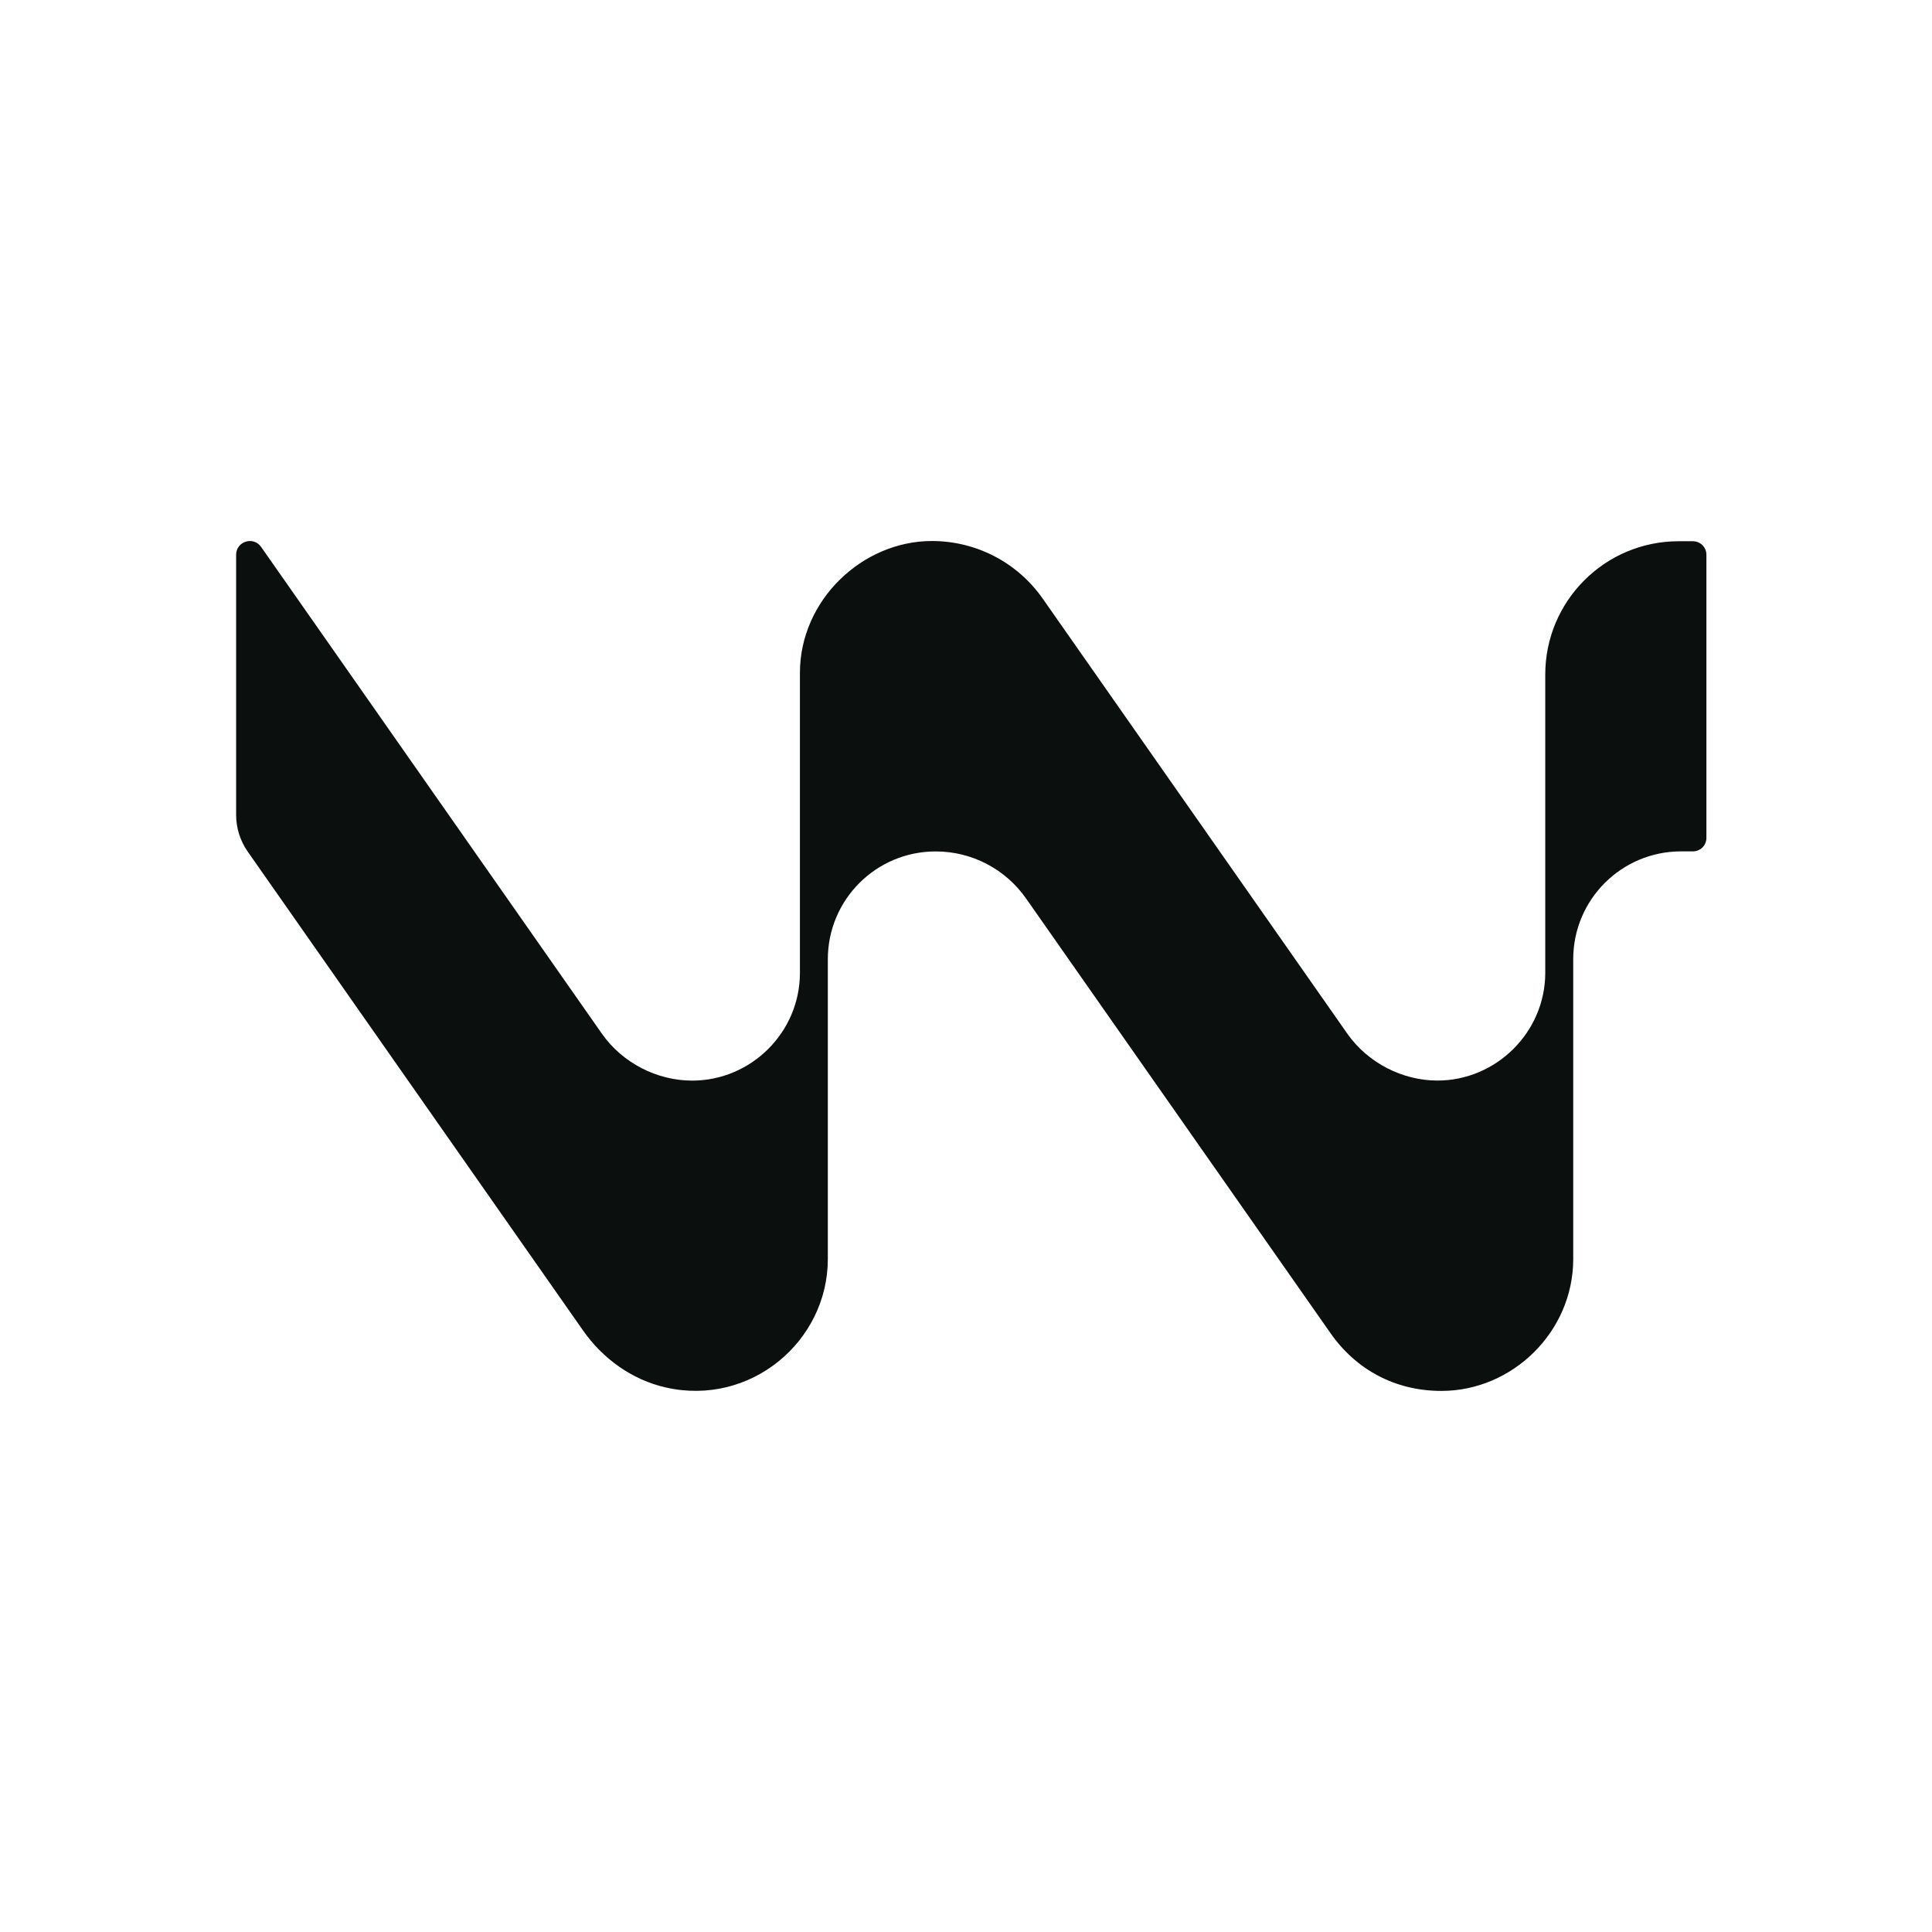
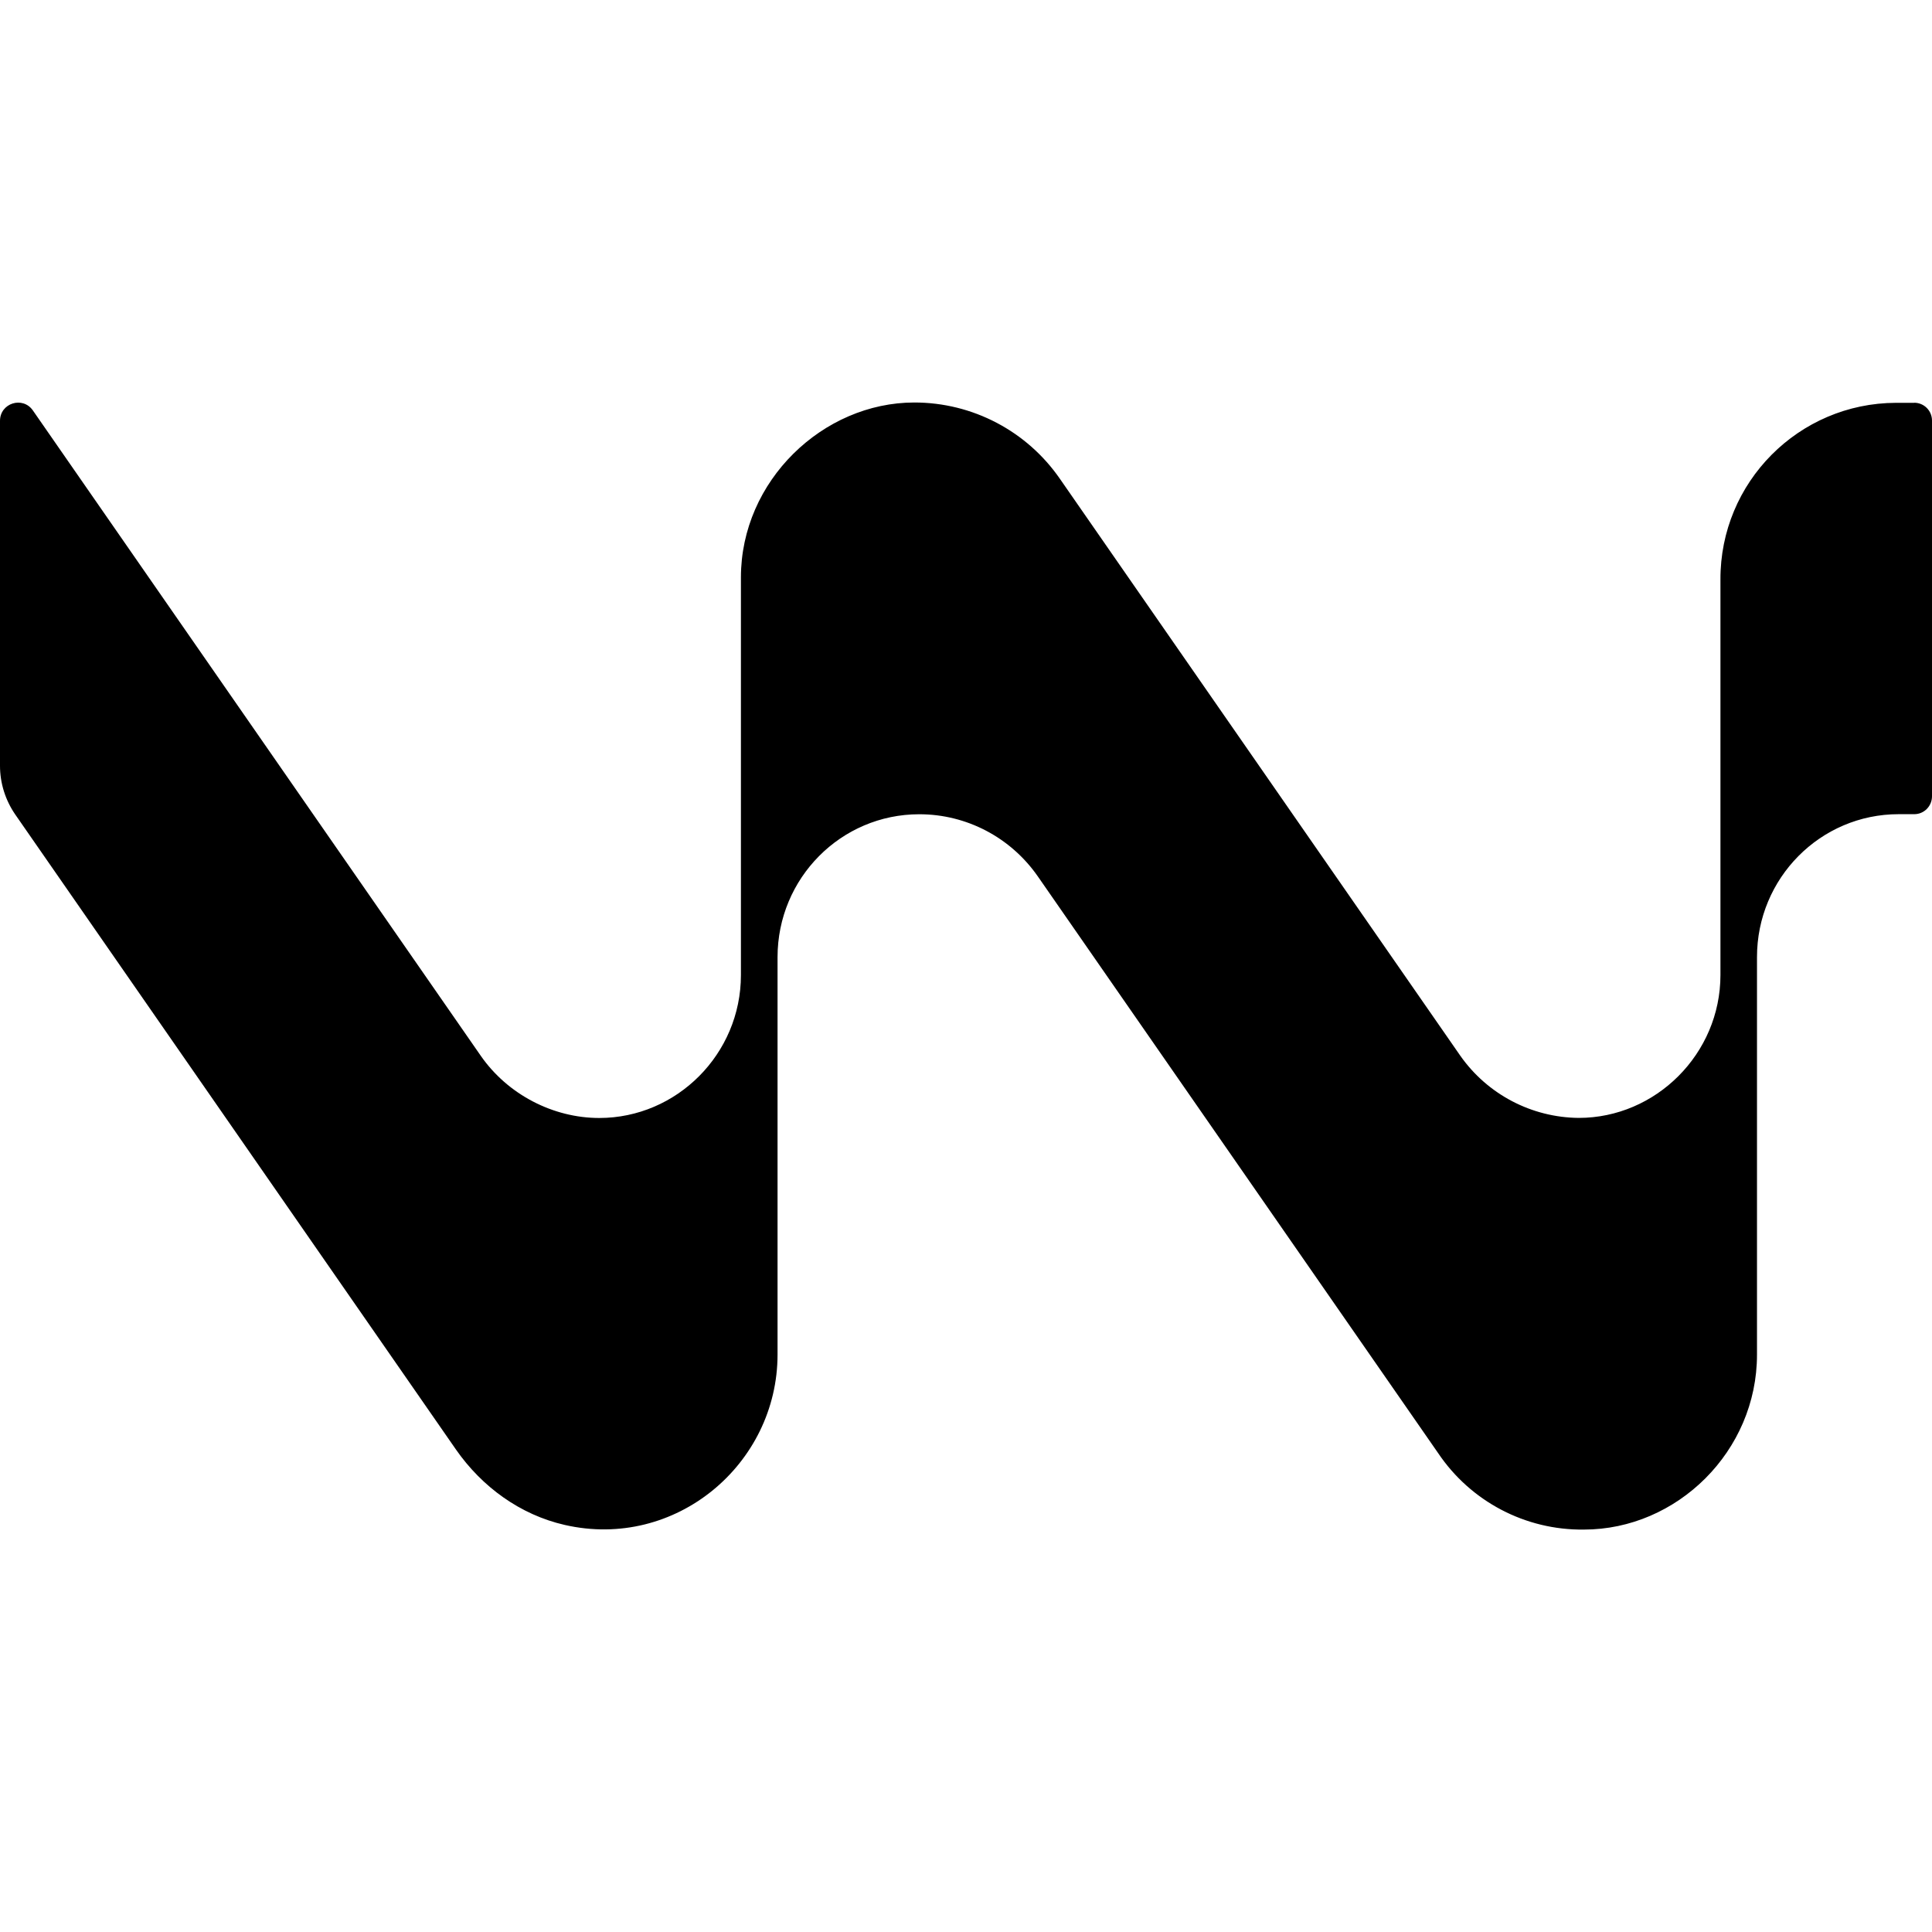
- <svg xmlns="http://www.w3.org/2000/svg" width="1024" height="1024" viewBox="0 0 1024 1024" fill="none">
-   <path d="M897.246 286.869H889.819C850.735 286.808 819.017 318.46 819.017 357.539V515.589C819.017 547.15 792.93 572.716 761.882 572.716C743.436 572.716 725.02 563.433 714.093 547.85L552.673 317.304C539.28 298.16 517.486 286.747 493.895 286.747C457.094 286.747 423.976 318.034 423.976 356.657V515.619C423.976 547.181 398.103 572.746 366.842 572.746C348.335 572.746 329.949 563.463 319.021 547.881L138.395 289.882C134.316 284.038 125.154 286.93 125.154 294.052V431.892C125.154 438.862 127.285 445.619 131.272 451.34L309.037 705.2C319.539 720.204 335.033 731.344 352.9 735.392C397.616 745.557 438.77 711.135 438.77 667.278V508.406C438.77 476.845 464.339 451.279 495.904 451.279H495.995C515.02 451.279 532.857 460.562 543.785 476.145L705.235 706.661C718.659 725.835 739.327 737.218 763.983 737.218C801.606 737.218 833.841 705.9 833.841 667.308V508.376C833.841 476.815 859.41 451.249 890.975 451.249H897.276C901.233 451.249 904.43 448.053 904.43 444.097V294.021C904.43 290.065 901.233 286.869 897.276 286.869H897.246Z" fill="#0B100F" />
+ <svg xmlns="http://www.w3.org/2000/svg" fill="currentColor" fill-rule="evenodd" height="1em" style="flex:none;line-height:1" viewBox="0 0 24 24" width="1em">
+   <path clip-rule="evenodd" d="M23.78 5.004h-.228a2.187 2.187 0 00-2.18 2.196v4.912c0 .98-.804 1.775-1.76 1.775a1.818 1.818 0 01-1.472-.773L13.168 5.95a2.197 2.197 0 00-1.81-.95c-1.134 0-2.154.972-2.154 2.173v4.94c0 .98-.797 1.775-1.76 1.775-.57 0-1.136-.289-1.472-.773L.408 5.098C.282 4.918 0 5.007 0 5.228v4.284c0 .216.066.426.188.604l5.475 7.889c.324.466.8.812 1.351.938 1.377.316 2.645-.754 2.645-2.117V11.89c0-.98.787-1.775 1.76-1.775h.002c.586 0 1.135.288 1.472.773l4.972 7.163a2.15 2.15 0 001.81.95c1.158 0 2.151-.973 2.151-2.173v-4.939c0-.98.787-1.775 1.76-1.775h.194c.122 0 .22-.1.22-.222V5.225a.221.221 0 00-.22-.222z" />
</svg>
